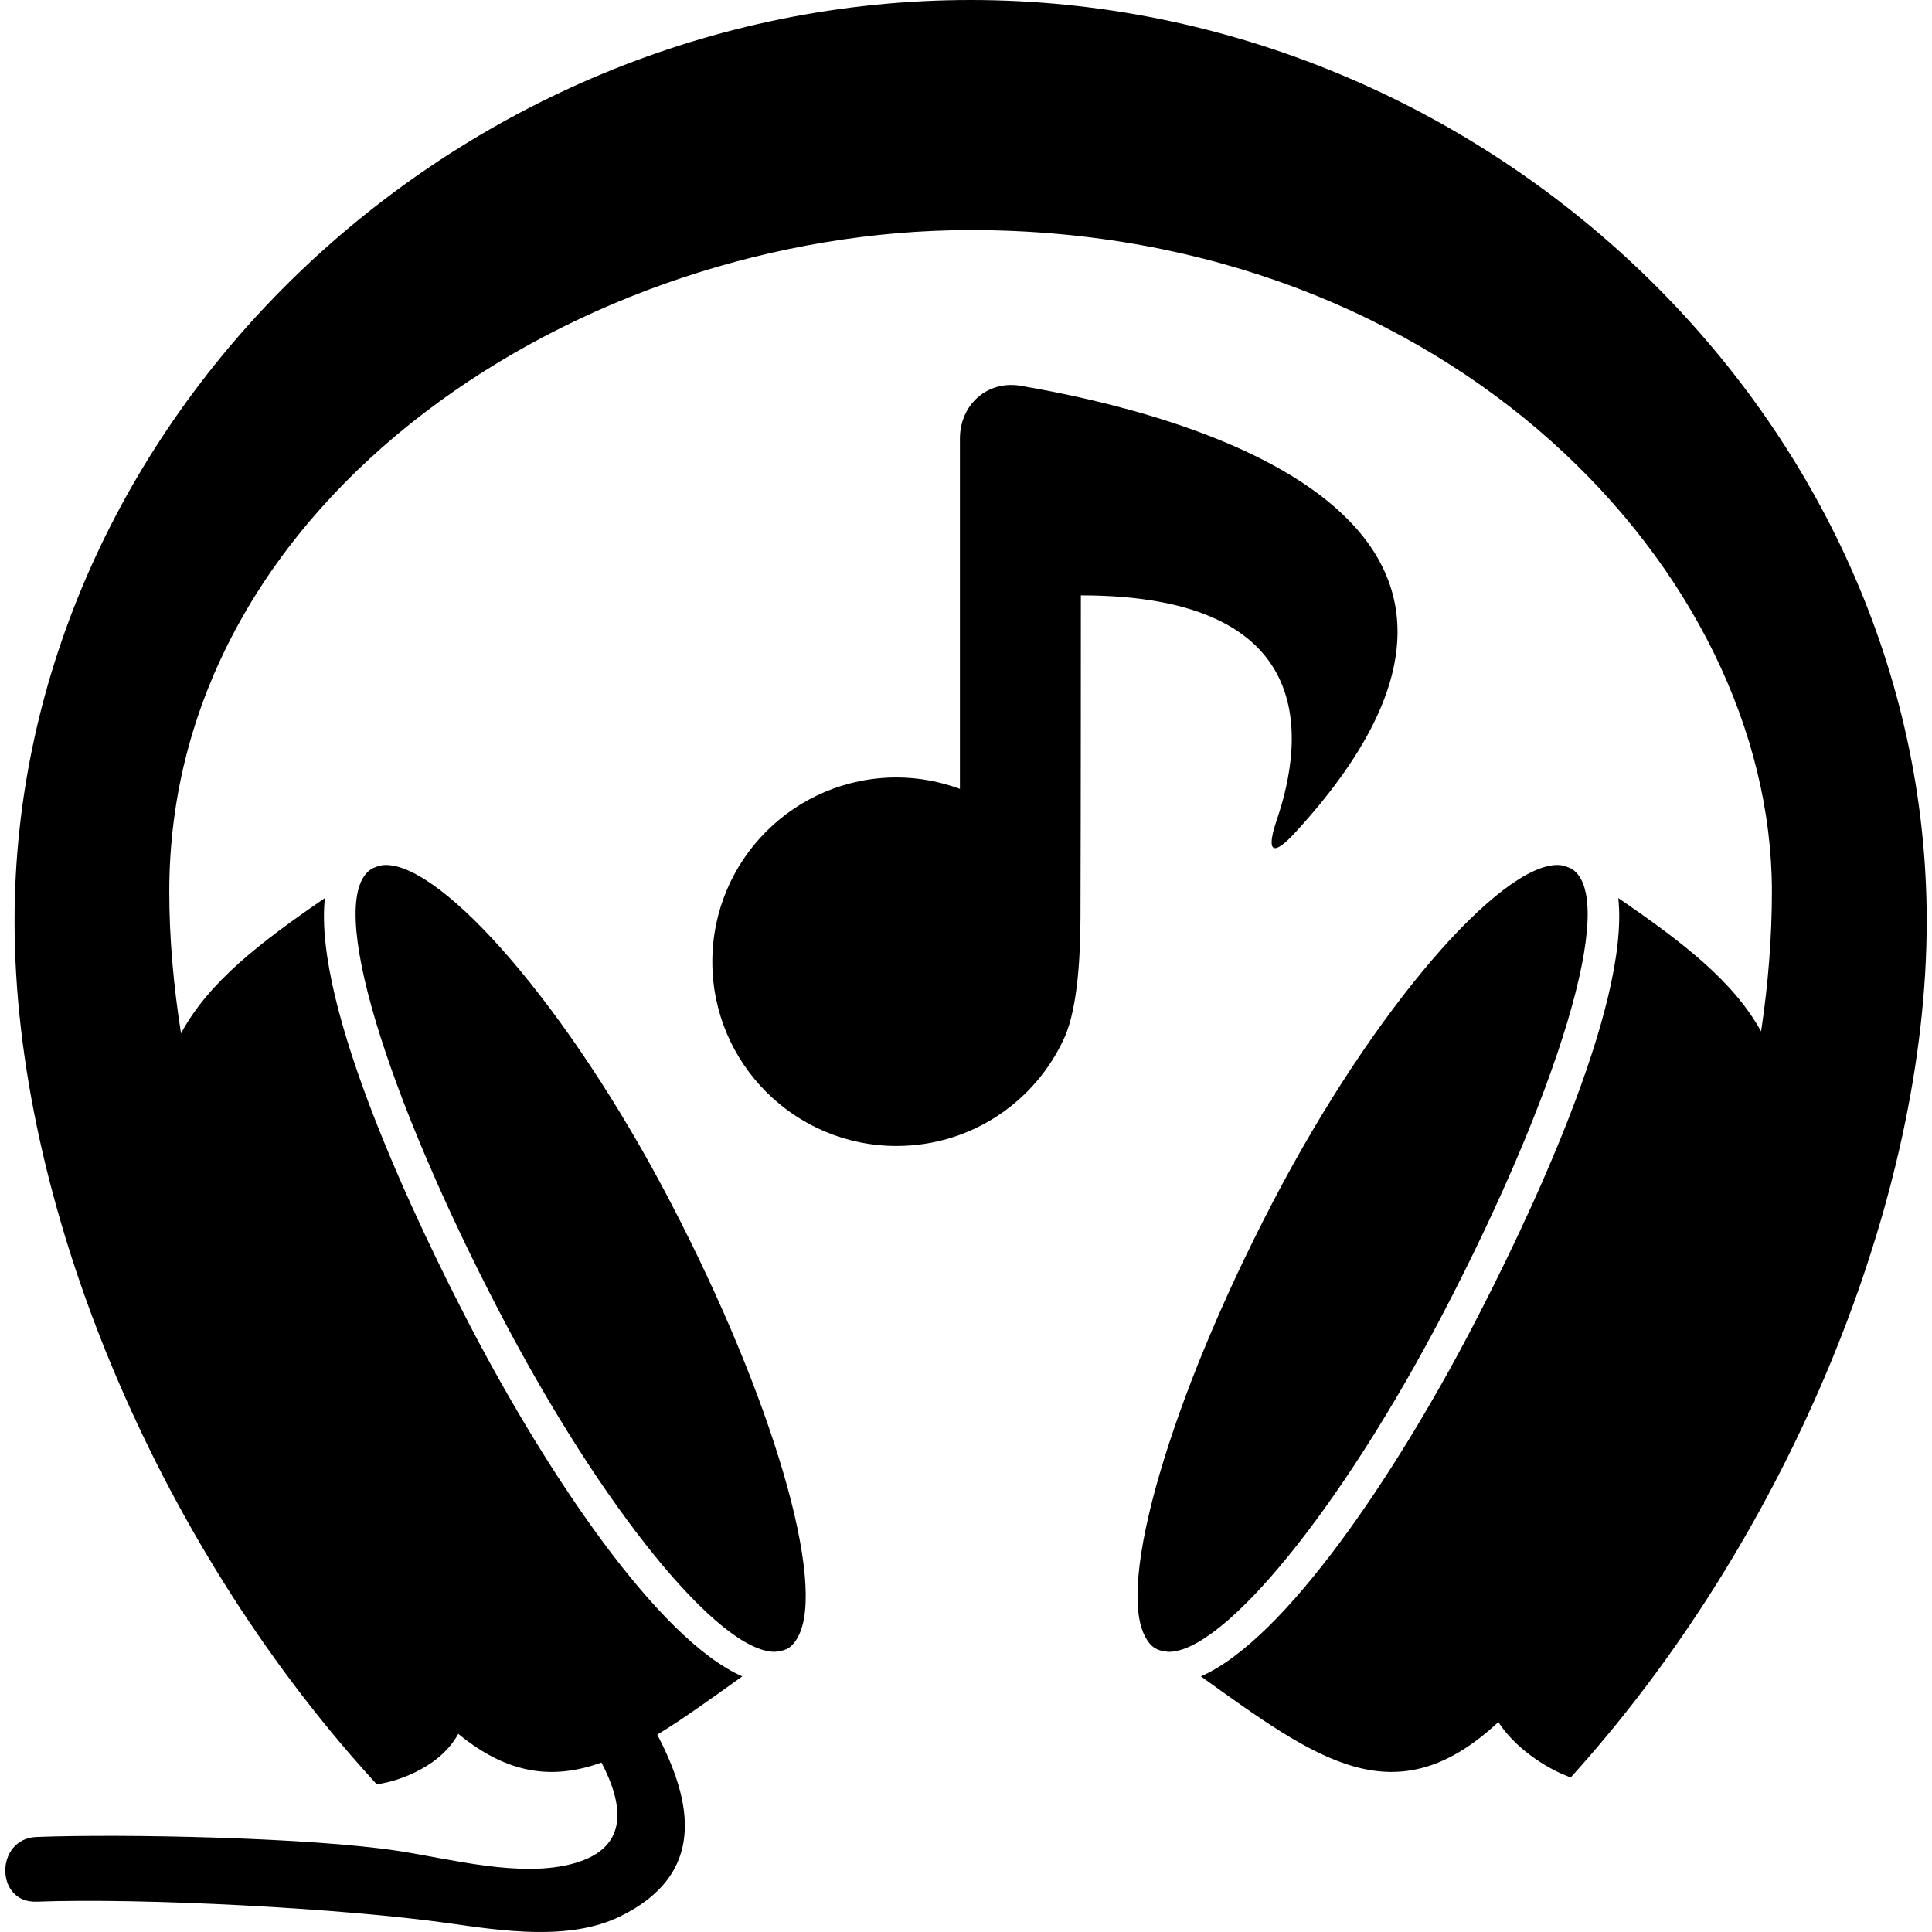
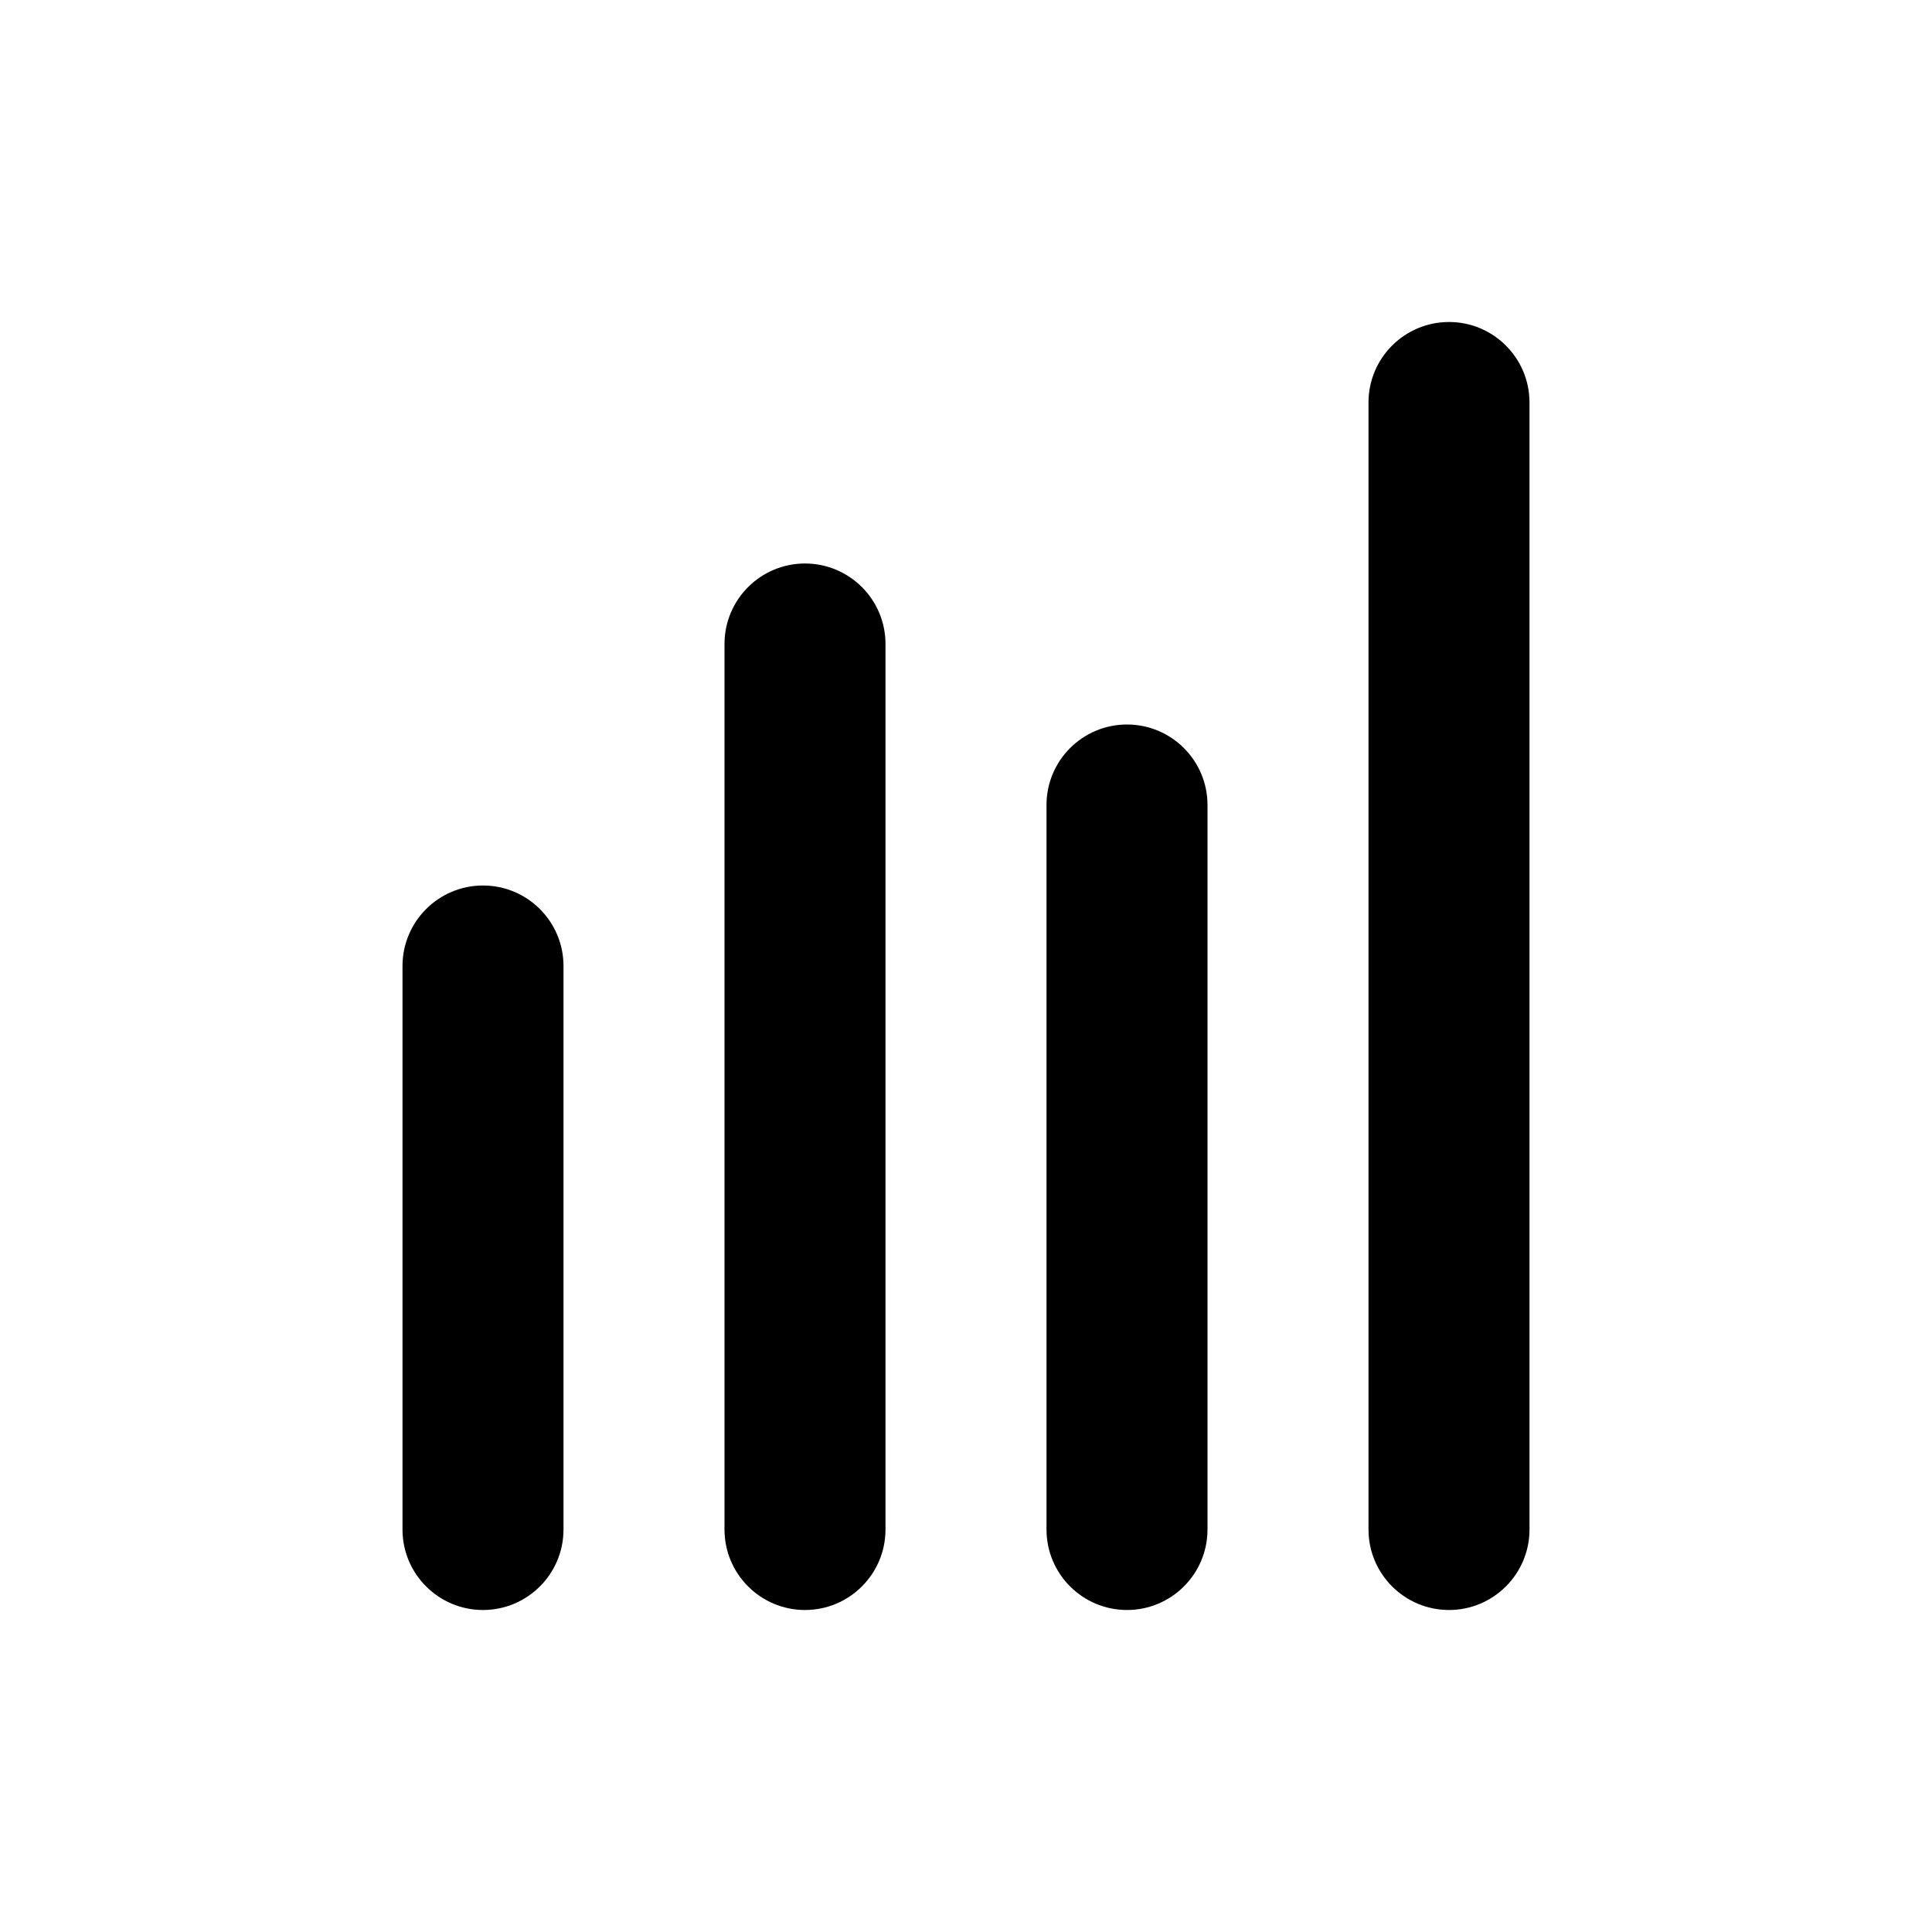
- <svg xmlns="http://www.w3.org/2000/svg" fill="#000000" version="1.1" id="Capa_1" width="800px" height="800px" viewBox="0 0 468.859 468.859" xml:space="preserve">
-   <g>
-     <path d="M235.554,0C109.784,0,3.532,102.367,3.532,223.536c0,68.314,33.927,149.905,86.43,207.865l1.484,1.639l2.164-0.429   c0.553-0.1,12.578-2.637,17.603-11.834c12.317,10.095,23.253,11.085,34.757,6.961c5.115,9.843,7.103,20.559-6.606,24.445   c-12.906,3.675-30.152-1.094-42.886-3.025c-21.219-3.222-66.178-4.156-87.61-3.358c-10.092,0.381-10.128,16.082,0,15.701   c25.874-0.958,74.494,1.606,100.092,5.241c12.808,1.82,29.16,4.341,41.437-1.623c21.209-10.303,17.637-27.875,9.105-44.146   c6.404-3.907,13.235-8.844,20.638-14.15c-20.528-9.017-47.406-49.355-65.764-84.528c-12.99-24.902-38.401-77.676-35.536-104.35   c-15.867,10.896-28.212,20.386-34.91,32.837c-1.854-11.745-2.852-23.271-2.852-34.43c0-96.018,100.557-160.516,194.469-160.516   c116.331,0,194.46,83,194.46,160.516c0,11.093-0.897,22.456-2.625,33.953c-6.744-12.219-18.987-21.612-34.652-32.36   c2.869,26.674-22.537,79.447-35.533,104.35c-18.351,35.173-45.236,75.52-65.762,84.528c28.204,20.238,47.103,34.46,72.189,11.085   c5.133,7.975,14.463,12.158,14.939,12.359l2.601,1.117l1.884-2.115c51.359-57.743,84.528-138.493,84.528-205.742   C467.575,102.357,361.322,0,235.554,0z" />
-     <path d="M93.646,209.917c-0.99,0-1.863,0.232-2.673,0.589c-0.287,0.126-0.601,0.218-0.87,0.391   c-11.407,7.468,3.939,55.427,31.244,107.756c24.917,47.752,53.217,82.208,66.652,82.208c0.25,0,0.475-0.072,0.713-0.092   c0.988-0.108,1.923-0.353,2.725-0.878c0.878-0.581,1.569-1.479,2.166-2.528c0.03-0.061,0.062-0.145,0.092-0.204   c6.885-12.788-5.973-57.491-31.038-105.532C137.771,243.93,107.46,209.909,93.646,209.917z" />
-     <path d="M350.25,318.652c27.303-52.329,42.647-100.296,31.242-107.756c-0.269-0.172-0.585-0.265-0.874-0.391   c-0.806-0.356-1.679-0.589-2.669-0.589c-13.806,0-44.126,34.013-69.012,81.709c-25.062,48.049-37.926,92.756-31.041,105.536   c0.031,0.063,0.067,0.14,0.1,0.2c0.589,1.058,1.286,1.964,2.16,2.528c0.821,0.537,1.771,0.798,2.785,0.89   c0.213,0.024,0.421,0.093,0.657,0.093C297.023,400.873,325.328,366.404,350.25,318.652z" />
-     <path d="M247.696,93.629c-8.111-1.381-14.741,4.59-14.741,12.818v84.997c-4.795-1.759-9.959-2.771-15.371-2.771   c-24.697,0-44.715,20.019-44.715,44.721c0,24.693,20.018,44.711,44.715,44.711c18.098,0,33.662-10.748,40.691-26.205   c3.414-7.481,3.903-20.99,3.936-29.212c0.092-26.299,0.092-78.205,0.092-78.205c57.771,0,54.309,34.622,47.545,54.505   c-2.646,7.789-1.07,9.091,4.496,3.032C384.842,125.226,286.681,100.264,247.696,93.629z" />
+ <svg xmlns="http://www.w3.org/2000/svg" width="800px" height="800px" viewBox="0 0 24 24" version="1.1">
+   <g id="web-app" stroke="none" stroke-width="1" fill="none" fill-rule="evenodd">
+     <g id="activity" fill="#000000">
+       <path d="M11,19 C11,19.552 10.552,20 10,20 C9.448,20 9,19.552 9,19 L9,8 C9,7.448 9.448,7 10,7 C10.552,7 11,7.448 11,8 L11,19 Z M7,19 C7,19.552 6.552,20 6,20 C5.448,20 5,19.552 5,19 L5,12 C5,11.448 5.448,11 6,11 C6.552,11 7,11.448 7,12 L7,19 Z M13,19 L13,10 C13,9.448 13.448,9 14,9 C14.552,9 15,9.448 15,10 L15,19 C15,19.552 14.552,20 14,20 C13.448,20 13,19.552 13,19 Z M17,5 C17,4.448 17.448,4 18,4 C18.552,4 19,4.448 19,5 L19,19 C19,19.552 18.552,20 18,20 C17.448,20 17,19.552 17,19 L17,5 Z" id="Shape">
+ 
+             </path>
+     </g>
  </g>
</svg>
